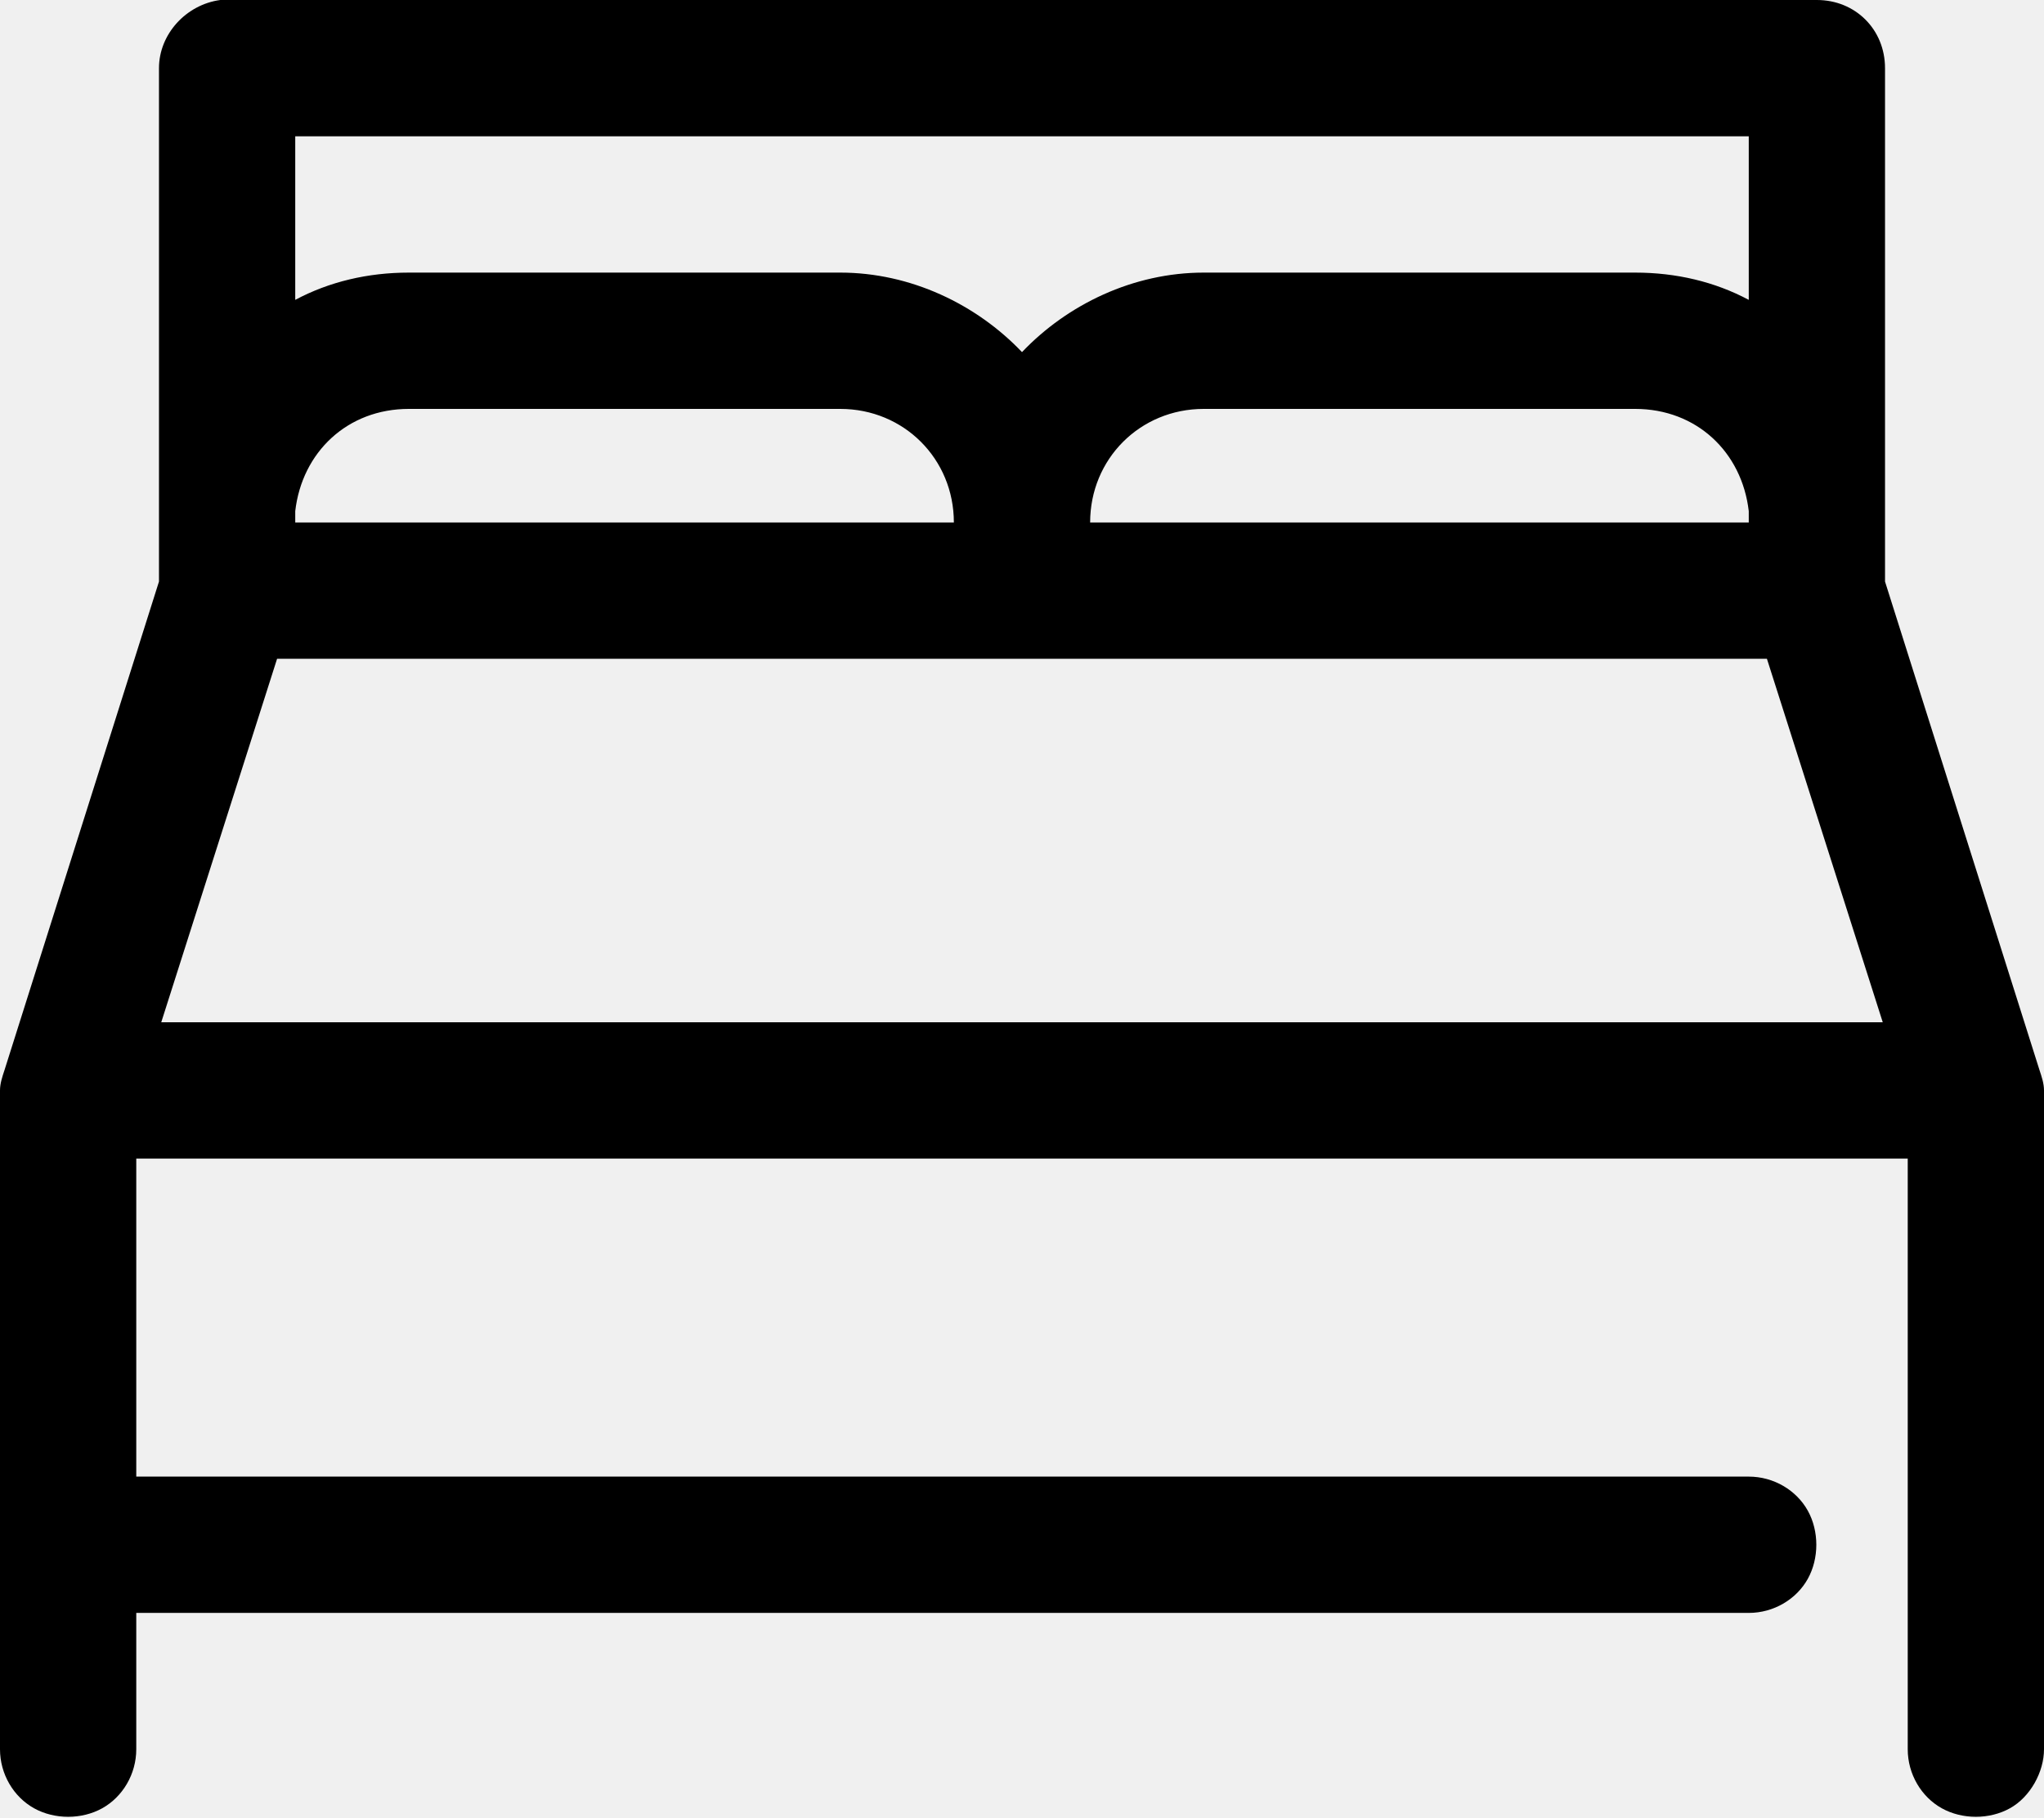
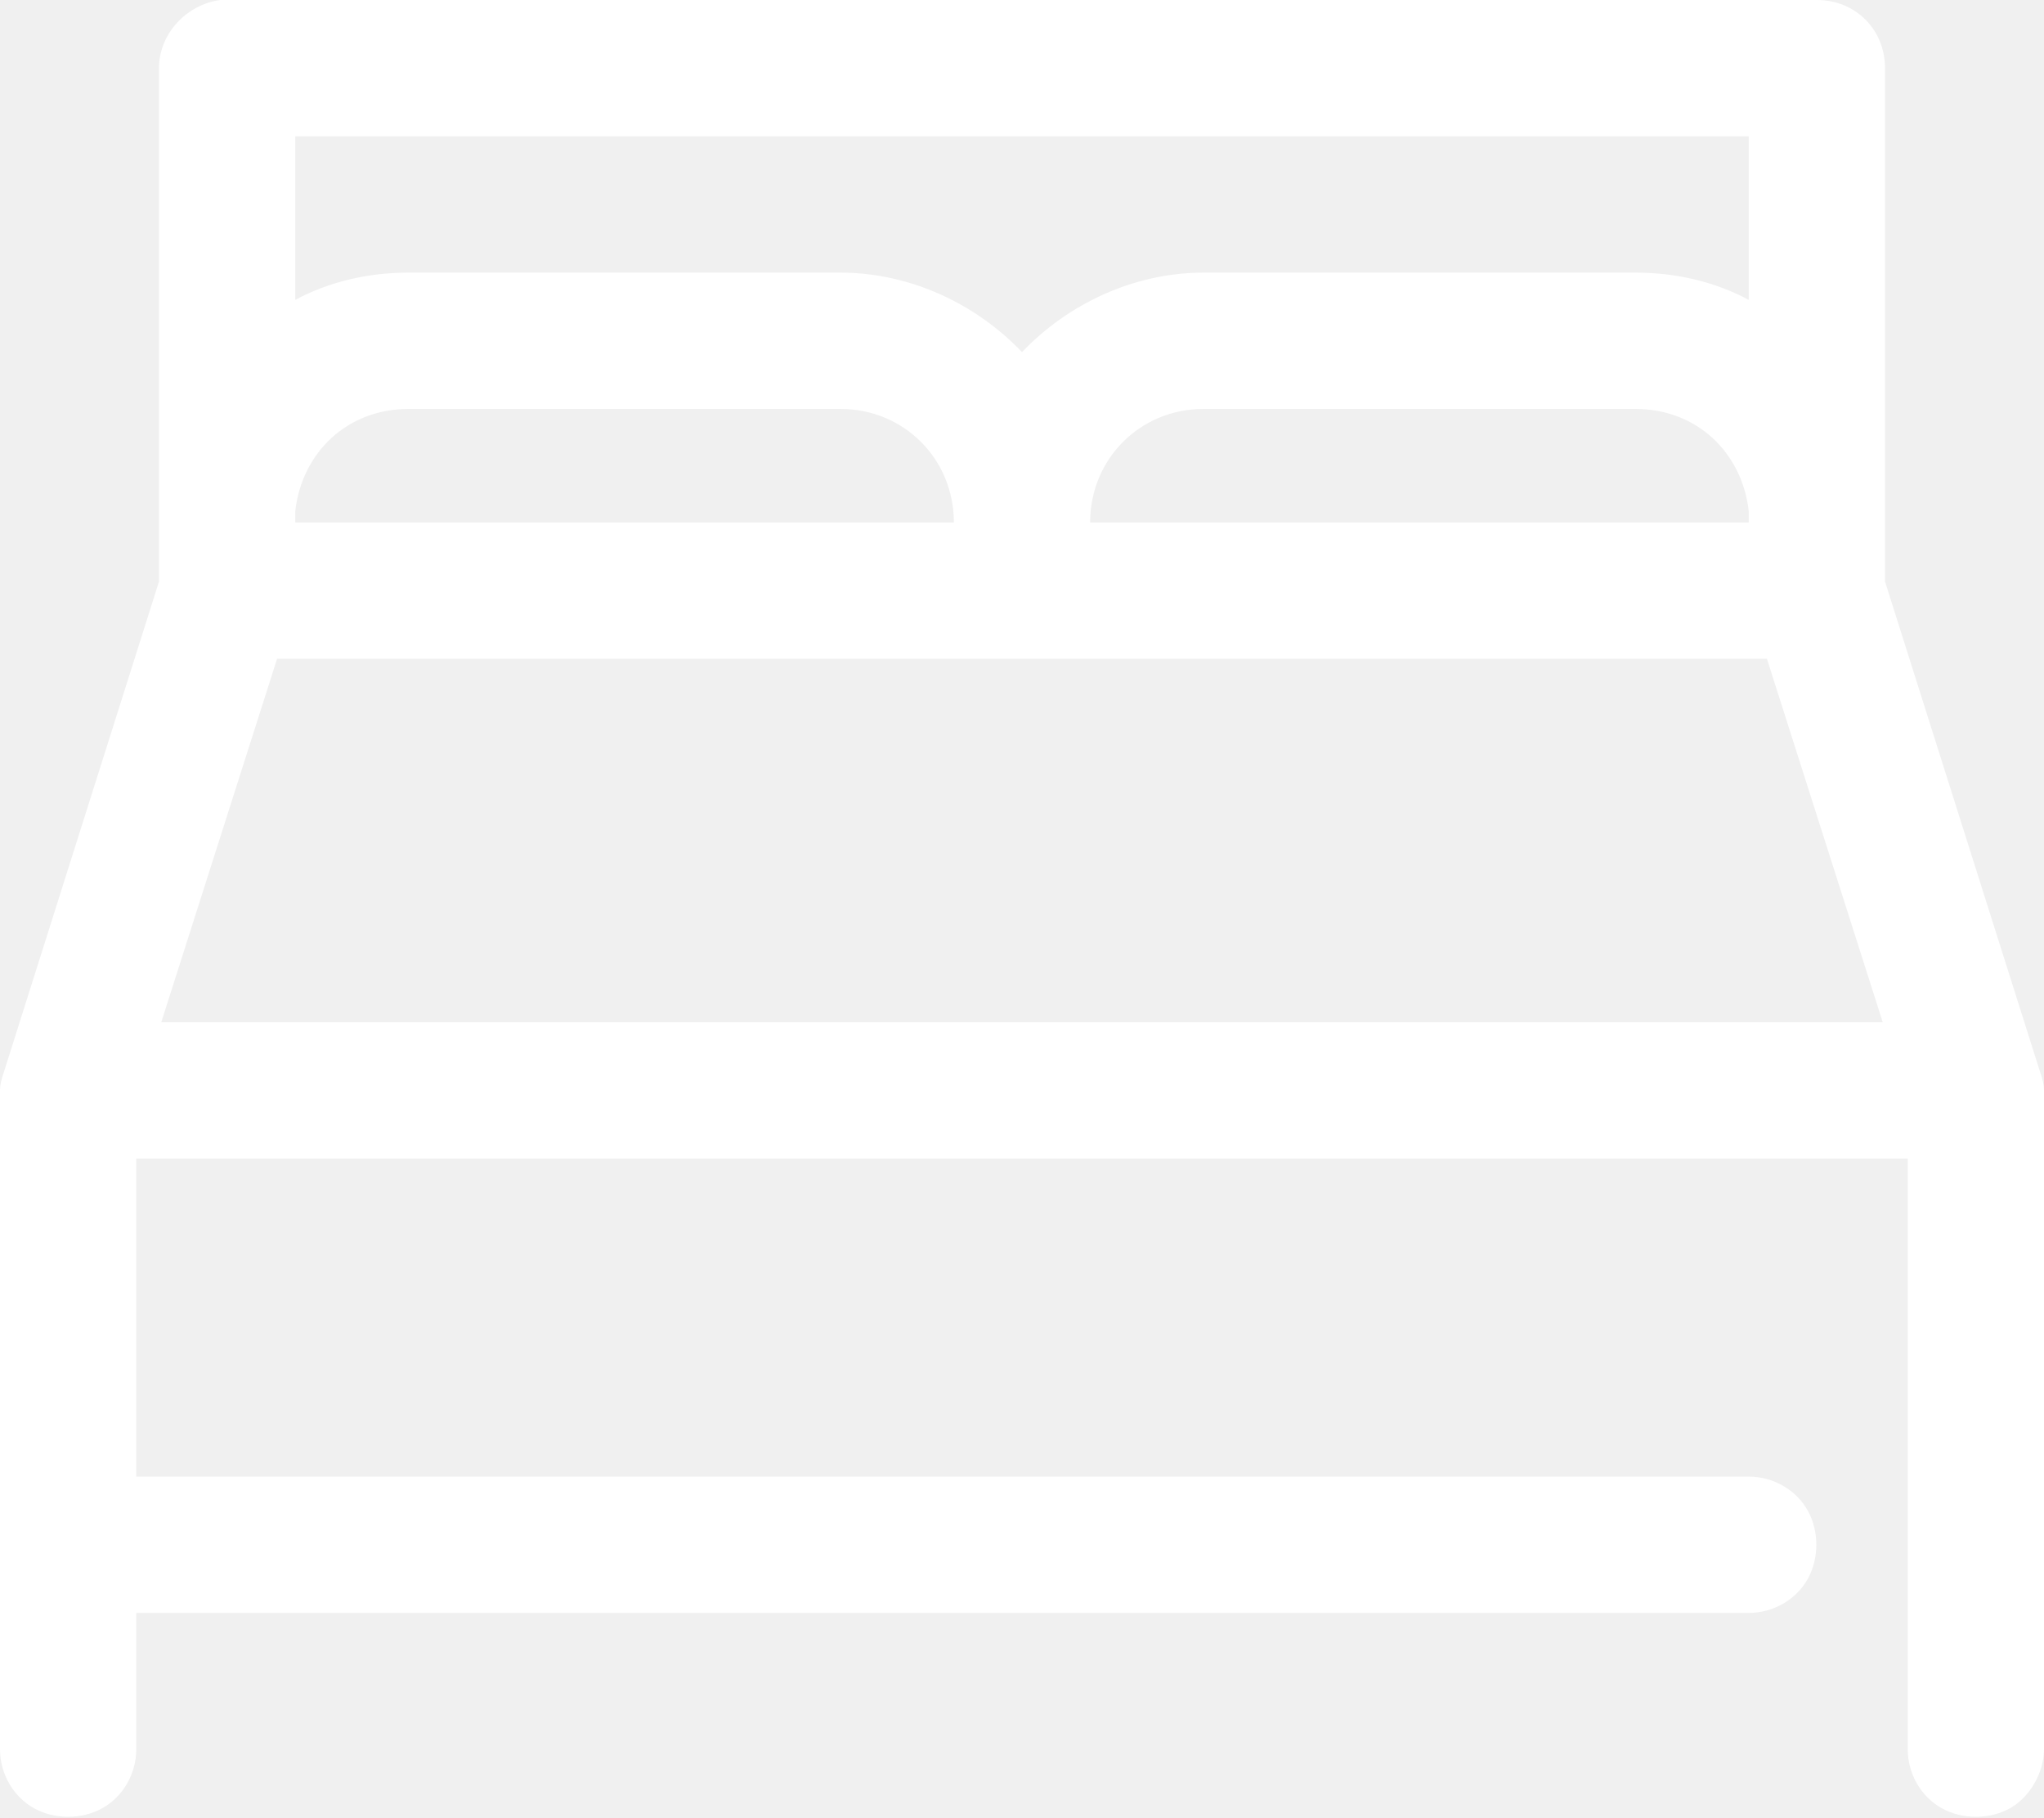
<svg xmlns="http://www.w3.org/2000/svg" xmlns:xlink="http://www.w3.org/1999/xlink" version="1.1" id="Слой_1" x="0px" y="0px" viewBox="0 0 90 80" style="enable-background:new 0 0 90 80;" xml:space="preserve">
  <style type="text/css">
- 	.st0{clip-path:url(#SVGID_2_);}
+ 	.st0{clip-path:url(#SVGID_2_); fill:#fff}
</style>
  <g>
    <defs>
      <path id="SVGID_1_" d="M12.2,29h65.6l5.1,16H7.1L12.2,29z M53,18h19c2.7,0,4.7,1.9,5,4.5c0,0.1,0,0.2,0,0.3V23H48    C48,20.2,50.2,18,53,18z M18,18h19c2.8,0,5,2.2,5,5H13v-0.1c0-0.1,0-0.2,0-0.4C13.3,19.9,15.3,18,18,18z M13,6h64v7.2    c-1.5-0.8-3.2-1.2-5-1.2H53c-3.1,0-6,1.4-8,3.5c-2-2.1-4.9-3.5-8-3.5H18c-1.8,0-3.5,0.4-5,1.2V6z M9.7,0C8.2,0.2,7,1.5,7,3v22.6    L0.2,47.1C0.1,47.4,0,47.7,0,48v29c0,1.1,0.6,2.1,1.5,2.6s2.1,0.5,3,0S6,78.1,6,77v-6h71c1.1,0,2.1-0.6,2.6-1.5    c0.5-0.9,0.5-2.1,0-3C79.1,65.6,78.1,65,77,65H6V51h78v26c0,1.1,0.6,2.1,1.5,2.6c0.9,0.5,2.1,0.5,3,0c0.9-0.5,1.5-1.6,1.5-2.6V48    c0-0.3-0.1-0.6-0.2-0.9L83,25.6V3c0-1.7-1.3-3-3-3H10C9.9,0,9.8,0,9.7,0z" />
    </defs>
    <clipPath id="SVGID_2_">
      <use xlink:href="#SVGID_1_" style="overflow:visible;" />
    </clipPath>
    <rect x="-5" y="-5" class="st0" width="100" height="90" />
  </g>
</svg>
